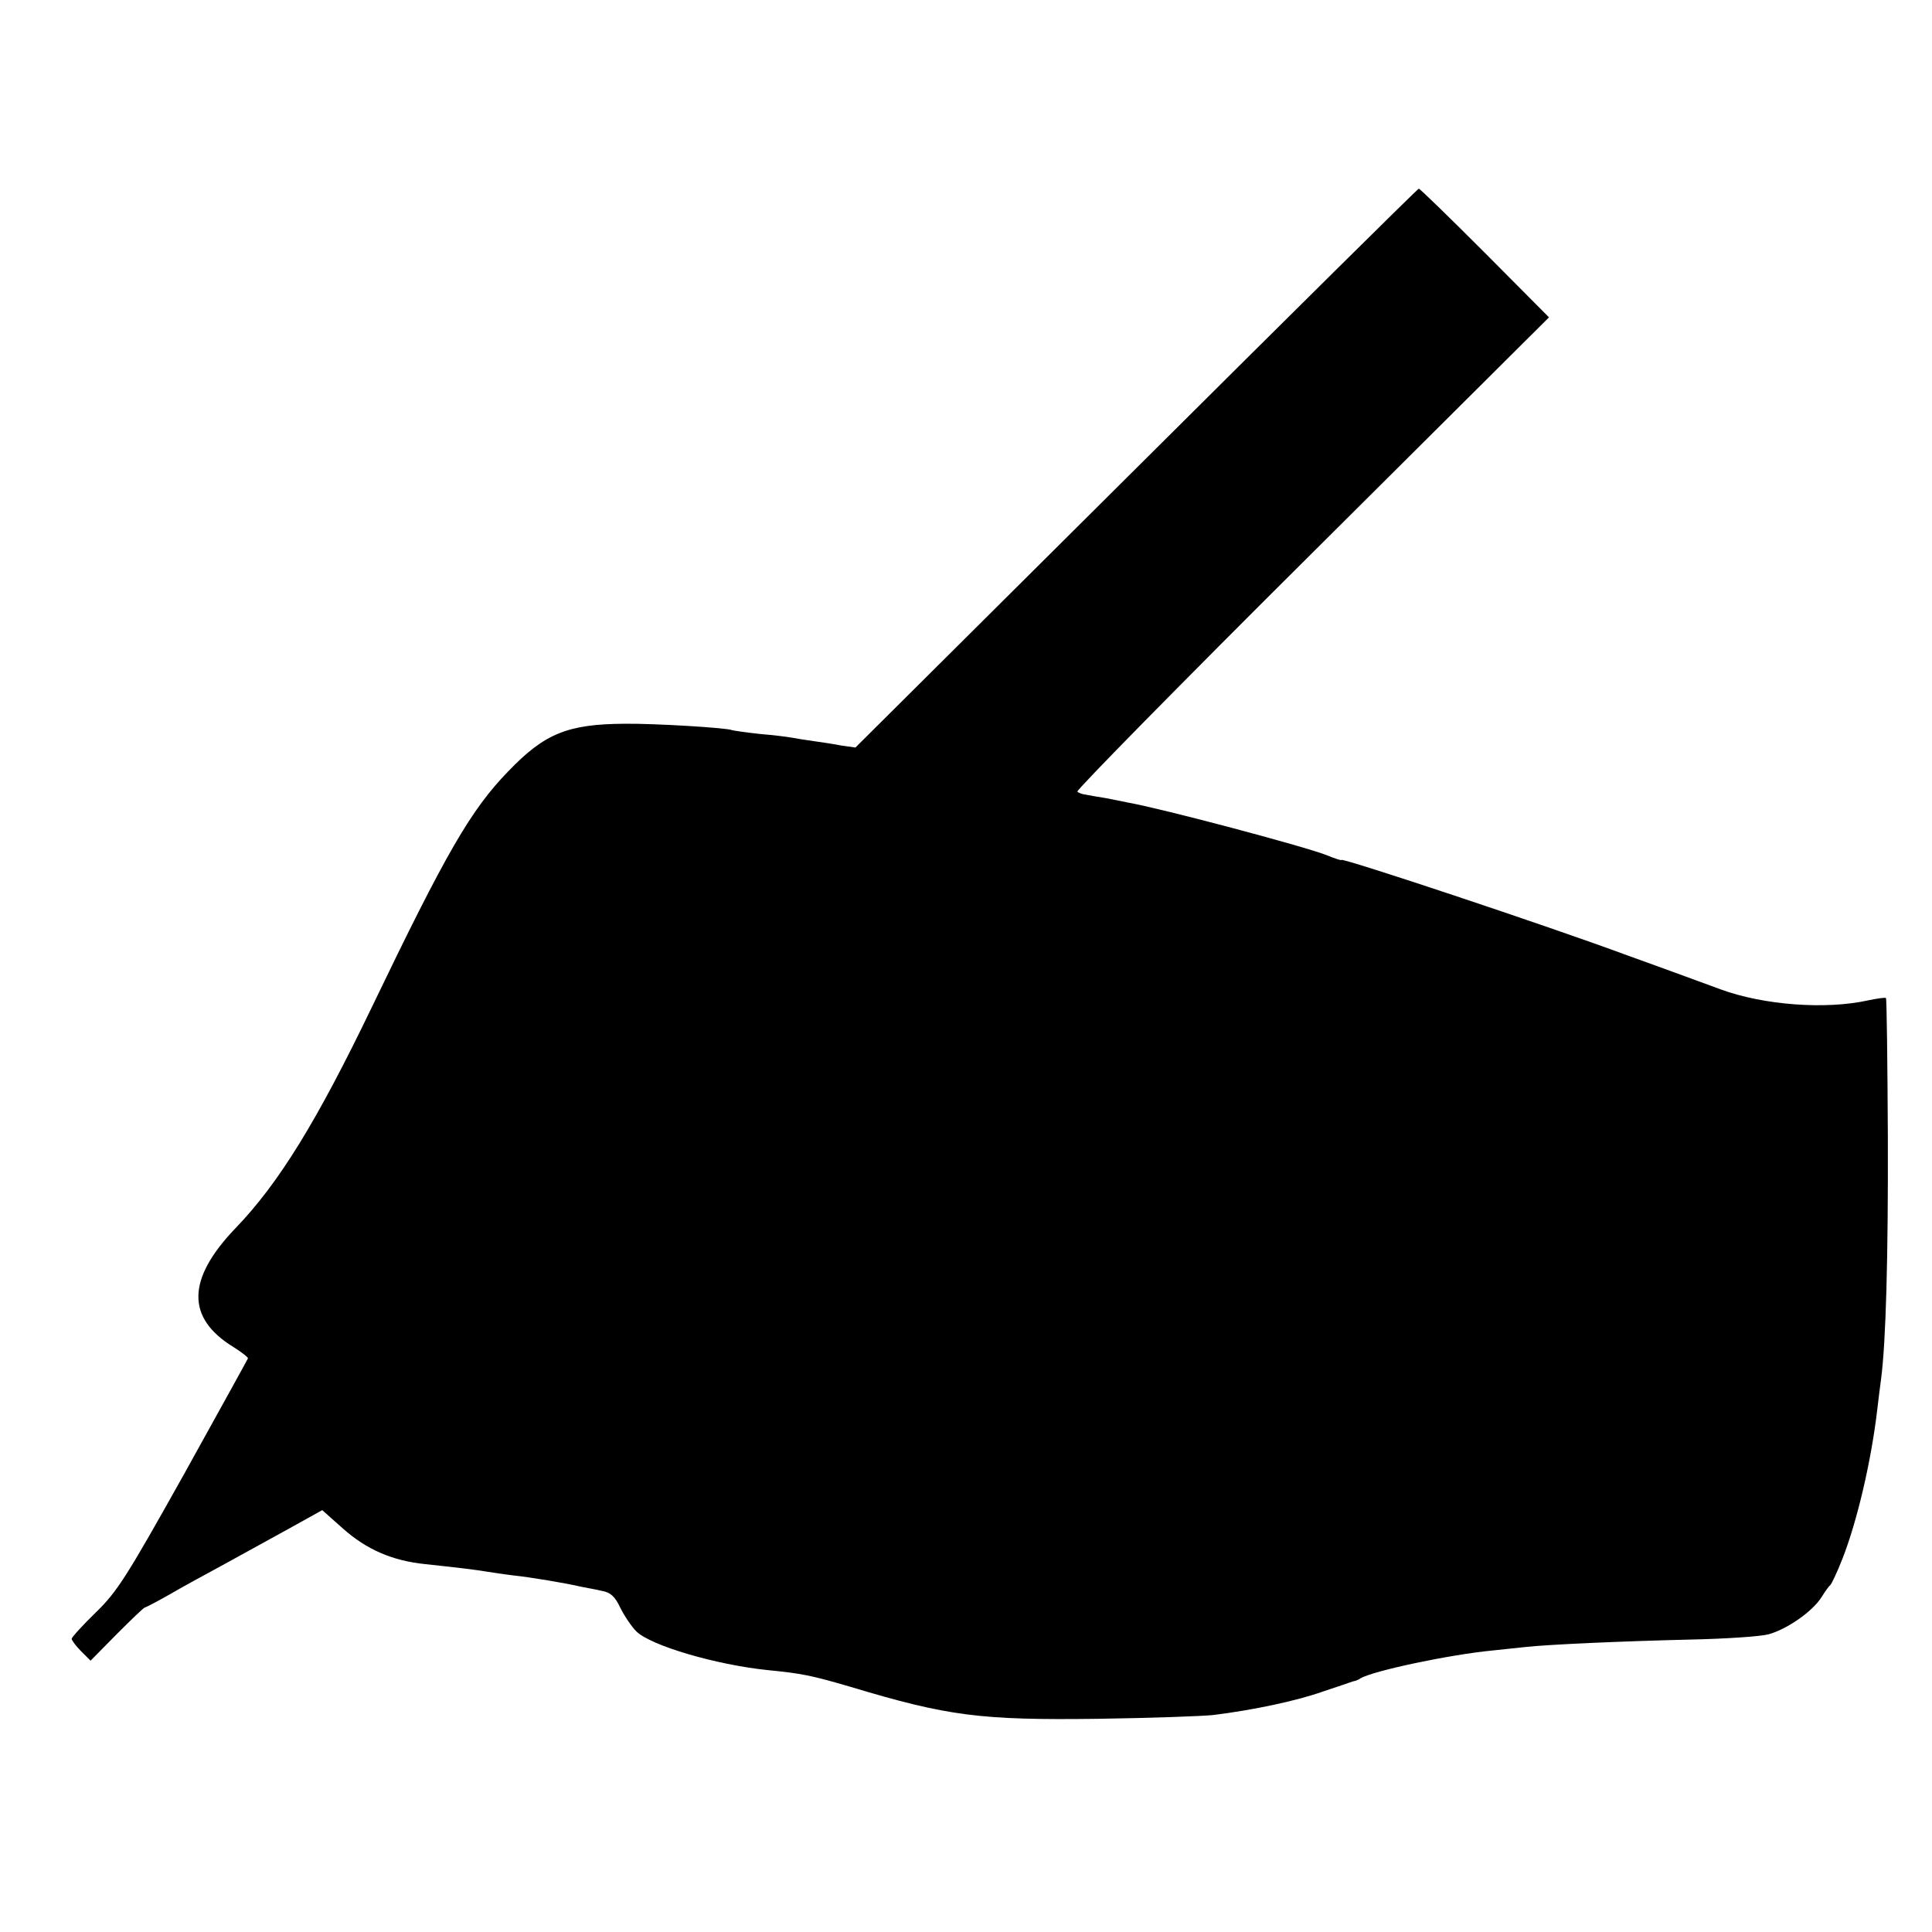
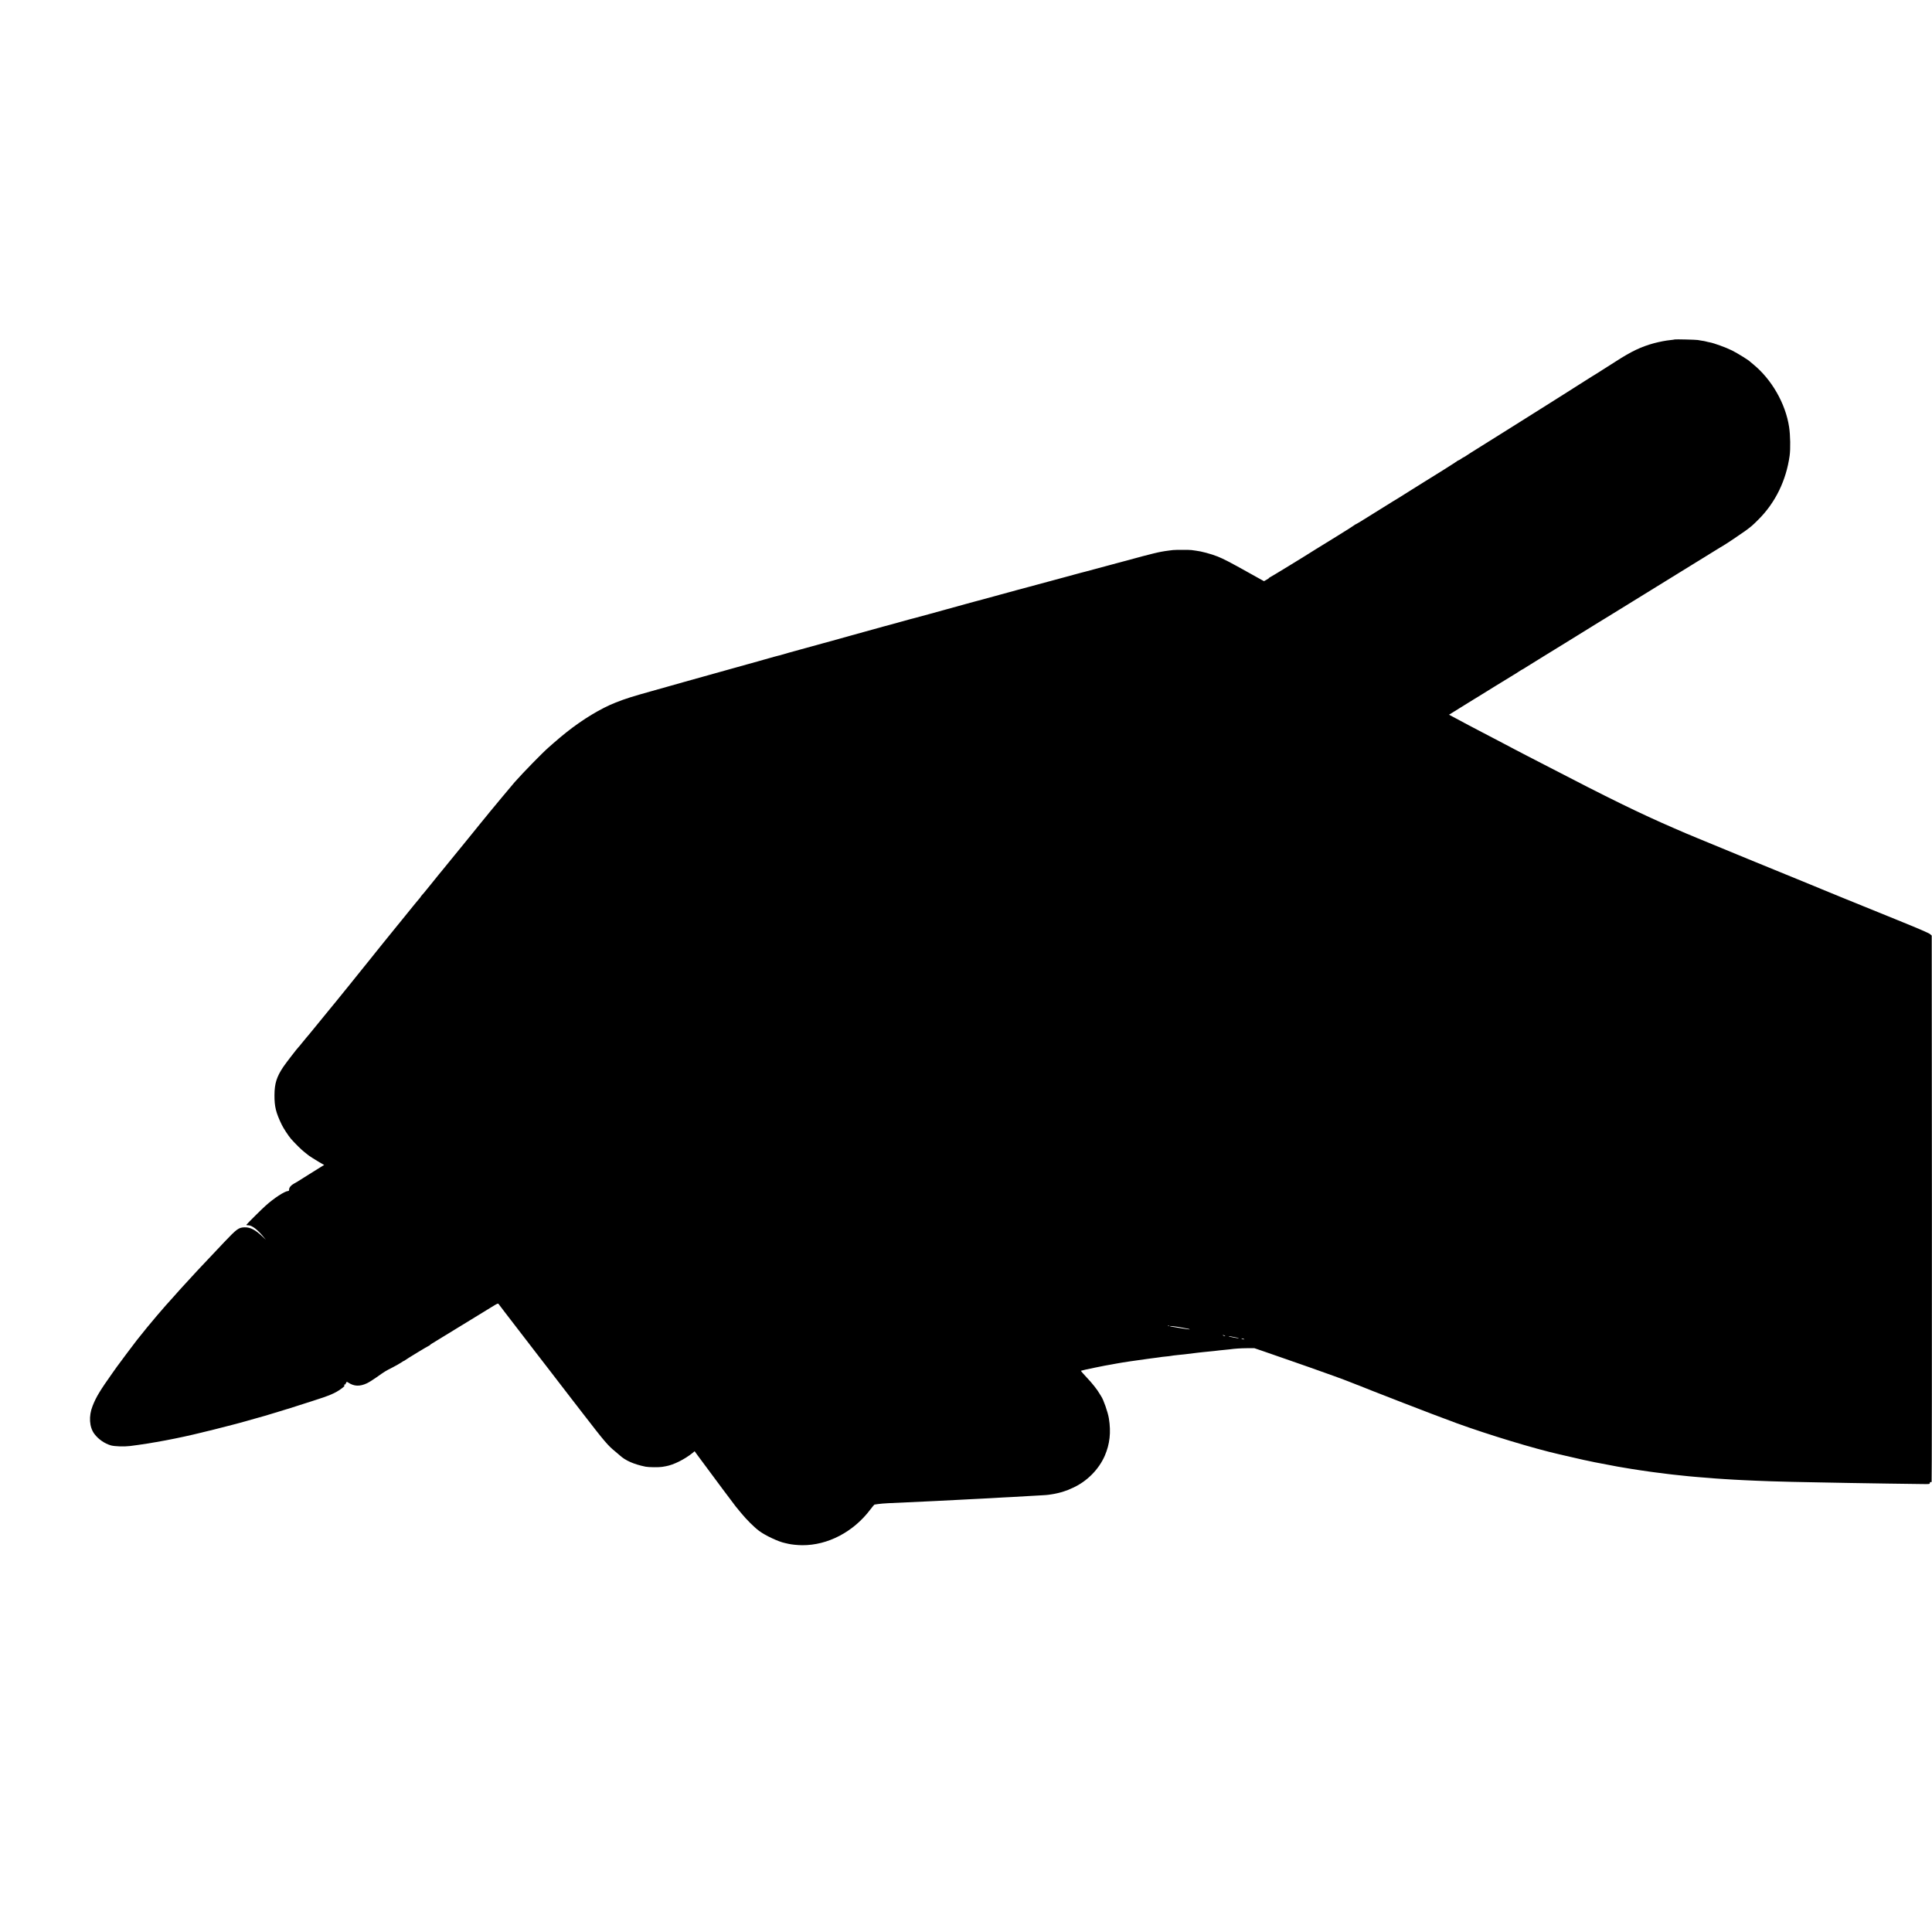
- <svg xmlns="http://www.w3.org/2000/svg" version="1.0" width="512pt" height="512pt" viewBox="0 0 512 512" preserveAspectRatio="xMidYMid meet">
-   <g transform="translate(0,512) scale(0.1,-0.1)" fill="#000000" stroke="none">
-     <path d="M3011 3879 l-744 -740 -36 5 c-20 4 -53 9 -75 12 -21 3 -47 7 -57 9 -10 2 -49 7 -86 10 -37 4 -70 9 -73 10 -10 6 -204 18 -285 17 -151 -1 -212 -26 -308 -126 -99 -102 -164 -214 -362 -626 -145 -301 -246 -466 -362 -586 -128 -134 -130 -237 -4 -314 22 -14 39 -27 38 -30 -1 -3 -78 -142 -170 -308 -150 -268 -176 -310 -233 -365 -35 -34 -64 -66 -64 -70 0 -4 11 -19 25 -33 l25 -25 70 71 c38 38 71 70 74 70 2 0 33 16 68 36 34 20 99 55 143 79 44 24 120 66 169 93 l90 50 55 -49 c62 -55 130 -85 217 -94 84 -9 135 -15 164 -20 14 -2 45 -7 70 -10 47 -5 137 -20 180 -30 14 -3 39 -7 55 -11 23 -4 35 -15 49 -45 11 -22 30 -50 42 -62 38 -38 212 -89 349 -103 91 -9 115 -14 218 -44 259 -78 345 -89 657 -85 140 2 278 7 305 10 106 13 223 38 290 62 39 13 75 25 80 27 6 1 15 4 20 8 33 20 236 63 350 74 28 3 66 7 85 9 60 7 268 16 441 20 91 2 184 8 206 14 48 13 116 60 140 98 10 16 20 30 24 33 3 3 18 34 32 70 39 100 76 258 92 395 3 28 8 64 10 80 13 99 19 325 18 643 -1 200 -3 365 -5 367 -2 2 -23 -1 -47 -6 -112 -25 -276 -13 -391 29 -30 11 -141 52 -247 90 -213 79 -758 260 -758 253 0 -2 -18 4 -40 13 -62 24 -435 123 -525 139 -14 3 -41 8 -60 12 -19 3 -43 7 -52 9 -10 1 -20 5 -23 8 -4 3 276 288 622 632 l628 625 -170 171 c-93 93 -172 170 -175 170 -3 0 -340 -334 -749 -741z" />
+ <svg xmlns="http://www.w3.org/2000/svg" version="1.0" width="3440pt" height="3440pt" viewBox="0 0 3440 3440" preserveAspectRatio="xMidYMid meet">
+   <g transform="translate(0,3440) scale(0.1,-0.1)" fill="#000000" stroke="none">
+     <path d="M29819 28356 c-2 -2 -35 -7 -74 -11 -83 -8 -192 -29 -295 -56 -230 -63 -401 -144 -680 -324 -159 -102 -346 -221 -362 -230 -11 -5 -78 -48 -151 -94 -73 -46 -163 -104 -202 -128 -38 -25 -104 -66 -145 -92 -41 -27 -181 -115 -310 -196 -416 -261 -531 -334 -725 -456 -331 -208 -669 -420 -690 -432 -10 -7 -41 -27 -67 -44 -26 -18 -50 -33 -54 -33 -3 0 -25 -13 -49 -30 -24 -16 -48 -30 -53 -30 -6 0 -12 -3 -14 -8 -2 -6 -451 -289 -573 -362 -14 -8 -122 -76 -240 -150 -118 -74 -226 -142 -239 -150 -13 -8 -48 -29 -78 -47 -29 -17 -96 -59 -148 -92 -89 -56 -174 -109 -429 -267 -57 -35 -107 -64 -111 -64 -5 0 -10 -4 -12 -8 -1 -4 -145 -95 -318 -202 -173 -106 -337 -208 -365 -225 -184 -118 -818 -505 -825 -505 -6 0 -10 -3 -10 -7 0 -5 -21 -20 -48 -35 l-47 -26 -260 145 c-351 196 -452 249 -570 296 -110 44 -289 92 -381 102 -32 4 -68 9 -79 11 -24 5 -288 5 -330 0 -16 -2 -52 -7 -80 -10 -27 -3 -60 -8 -71 -10 -12 -3 -38 -7 -57 -10 -45 -7 -211 -47 -337 -81 -52 -14 -147 -40 -210 -57 -63 -17 -162 -43 -220 -59 -58 -15 -116 -31 -130 -35 -62 -16 -400 -107 -450 -121 -30 -8 -62 -16 -70 -18 -8 -2 -67 -18 -130 -35 -63 -17 -137 -37 -165 -45 -74 -19 -433 -116 -648 -175 -103 -28 -195 -53 -205 -55 -19 -5 -163 -44 -297 -81 -49 -14 -139 -38 -200 -55 -60 -16 -117 -32 -125 -34 -8 -2 -42 -11 -75 -20 -33 -8 -67 -17 -75 -20 -16 -4 -124 -34 -150 -41 -47 -12 -311 -85 -340 -94 -19 -6 -143 -40 -275 -76 -132 -36 -265 -72 -295 -80 -30 -8 -63 -17 -74 -19 -18 -4 -210 -57 -365 -101 -46 -13 -93 -26 -105 -28 -19 -5 -241 -66 -361 -100 -27 -8 -126 -36 -220 -61 -93 -26 -242 -67 -330 -92 -88 -25 -167 -46 -175 -48 -17 -4 -23 -5 -400 -110 -151 -41 -295 -82 -320 -90 -25 -8 -56 -17 -70 -19 -14 -3 -50 -12 -80 -21 -30 -9 -62 -18 -70 -20 -8 -2 -53 -15 -100 -28 -47 -13 -94 -27 -105 -30 -11 -2 -103 -28 -205 -57 -102 -29 -198 -56 -215 -60 -31 -8 -75 -20 -555 -155 -151 -43 -304 -85 -340 -95 -36 -10 -155 -44 -265 -75 -110 -31 -254 -72 -320 -90 -357 -100 -465 -134 -640 -203 -260 -101 -587 -298 -880 -531 -38 -31 -72 -58 -75 -61 -3 -3 -30 -25 -60 -50 -30 -25 -75 -63 -100 -86 -25 -23 -63 -57 -85 -75 -97 -83 -446 -440 -600 -614 -38 -43 -414 -494 -450 -539 -16 -21 -37 -46 -45 -56 -8 -10 -27 -33 -42 -51 -14 -19 -35 -44 -45 -55 -10 -12 -30 -37 -45 -55 -14 -19 -63 -79 -108 -134 -45 -55 -127 -156 -183 -225 -136 -167 -131 -161 -142 -174 -6 -6 -57 -69 -115 -141 -57 -71 -107 -132 -110 -135 -3 -3 -31 -36 -62 -75 -31 -38 -96 -120 -146 -181 -50 -62 -98 -122 -109 -134 -10 -13 -30 -37 -46 -53 -15 -17 -27 -33 -27 -36 0 -3 -15 -22 -33 -42 -17 -20 -45 -54 -62 -74 -16 -21 -34 -43 -40 -49 -8 -9 -161 -198 -235 -290 -8 -11 -29 -35 -45 -55 -39 -46 -86 -105 -240 -296 -32 -40 -56 -71 -140 -174 -38 -48 -83 -104 -100 -125 -34 -44 -129 -161 -154 -191 -21 -25 -162 -201 -221 -275 -25 -31 -61 -77 -82 -101 -20 -24 -87 -107 -149 -184 -62 -77 -116 -142 -119 -145 -3 -3 -43 -52 -90 -110 -47 -58 -92 -114 -102 -125 -39 -48 -136 -165 -166 -203 -19 -22 -43 -51 -54 -64 -31 -37 -51 -61 -93 -113 -21 -28 -42 -52 -46 -55 -18 -15 -228 -287 -274 -355 -120 -179 -157 -298 -158 -505 -1 -203 25 -309 129 -525 32 -66 114 -191 163 -250 63 -73 190 -200 241 -238 30 -23 57 -45 60 -48 11 -12 129 -88 208 -134 l84 -48 -36 -21 c-20 -11 -122 -75 -226 -141 -105 -66 -203 -128 -218 -137 -15 -9 -41 -24 -58 -33 -49 -25 -87 -70 -86 -103 0 -21 -4 -28 -21 -29 -62 -5 -248 -126 -397 -260 -64 -57 -314 -304 -337 -334 -11 -13 -7 -15 28 -16 66 -1 164 -76 272 -208 l41 -50 -64 61 c-127 119 -215 163 -315 161 -105 -3 -138 -27 -362 -263 -186 -196 -348 -368 -404 -428 -35 -38 -75 -81 -89 -95 -14 -14 -70 -75 -125 -136 -55 -60 -111 -122 -125 -136 -14 -15 -40 -44 -59 -65 -18 -22 -66 -74 -105 -118 -134 -148 -140 -155 -287 -326 -106 -124 -251 -300 -324 -394 -16 -21 -35 -44 -40 -50 -11 -11 -326 -432 -357 -476 -10 -14 -42 -59 -71 -100 -227 -320 -296 -435 -358 -593 -72 -181 -59 -377 31 -498 71 -95 182 -172 295 -205 65 -18 234 -24 340 -11 387 48 861 137 1280 241 6 2 24 6 40 10 17 4 48 12 70 17 22 5 49 12 60 14 27 6 233 59 375 96 63 17 120 32 125 33 32 8 416 116 445 125 14 5 50 16 80 24 30 9 109 33 175 53 66 21 125 39 130 40 10 1 39 11 235 74 36 12 142 45 235 75 303 96 405 139 513 219 53 39 62 50 51 62 -9 12 -9 13 2 9 9 -3 19 6 28 25 13 31 13 31 40 14 105 -70 207 -74 336 -13 34 16 111 64 171 107 150 106 155 109 279 172 61 31 131 71 156 88 26 18 50 32 53 32 4 0 12 5 19 11 21 18 417 259 427 259 4 0 10 4 12 8 2 4 19 17 38 29 38 22 596 364 770 471 58 36 125 77 150 92 25 15 92 56 150 92 105 64 106 65 122 44 9 -12 56 -73 104 -137 206 -268 449 -583 584 -759 80 -103 156 -202 170 -220 32 -42 404 -525 435 -565 13 -16 104 -133 201 -260 392 -508 449 -575 584 -684 25 -20 58 -49 75 -64 101 -93 250 -159 460 -202 52 -11 241 -13 297 -3 29 5 60 11 68 12 136 25 326 120 467 232 l41 34 53 -73 c167 -226 244 -330 443 -597 122 -162 228 -304 237 -315 9 -11 52 -63 95 -115 96 -117 228 -249 320 -318 107 -81 345 -193 459 -216 11 -3 41 -9 66 -15 59 -13 160 -23 242 -24 456 -3 914 237 1214 636 37 48 69 87 72 87 3 0 33 4 66 10 33 5 114 12 180 15 200 8 479 21 650 30 50 3 144 7 210 10 142 6 278 13 395 20 47 3 132 7 190 10 58 3 148 7 200 10 52 3 138 7 190 10 52 3 138 7 190 11 52 3 131 7 175 9 192 10 285 15 350 20 39 3 117 7 175 10 58 3 116 7 130 10 14 3 41 7 60 9 55 7 180 37 216 52 19 8 35 14 36 13 6 -1 47 16 125 52 248 113 458 326 564 569 90 208 113 417 73 665 -18 111 -97 337 -138 395 -6 8 -17 26 -25 40 -38 70 -137 195 -234 296 -59 62 -104 115 -100 117 15 9 451 99 548 113 17 3 53 9 81 15 94 18 394 63 559 84 22 3 56 7 75 10 19 3 58 7 85 11 28 3 57 7 65 9 8 2 44 7 80 10 66 6 83 8 155 20 22 3 63 8 90 10 28 2 73 6 100 10 65 8 200 25 245 30 19 2 64 7 100 11 36 3 76 7 90 9 14 2 59 6 100 10 41 4 83 9 93 11 10 1 50 6 90 9 39 3 83 8 97 10 84 12 191 19 305 20 l130 0 170 -58 c93 -32 273 -95 400 -139 126 -44 311 -108 410 -143 270 -94 649 -232 700 -254 25 -11 138 -55 145 -57 3 0 16 -5 30 -11 46 -20 403 -160 590 -232 102 -39 194 -75 205 -80 11 -5 36 -14 55 -21 19 -7 49 -18 65 -25 61 -26 675 -259 835 -317 571 -207 1375 -451 1825 -553 33 -8 137 -32 230 -53 94 -22 188 -43 210 -48 22 -4 42 -8 45 -9 7 -2 108 -24 140 -30 48 -10 385 -74 415 -79 17 -3 73 -12 125 -21 52 -9 106 -18 120 -20 14 -2 84 -13 155 -24 72 -11 153 -23 180 -26 28 -4 61 -8 75 -10 45 -7 184 -24 245 -31 33 -3 67 -8 75 -9 8 -2 51 -6 95 -10 44 -4 87 -9 95 -10 8 -2 51 -6 95 -10 44 -3 94 -8 110 -10 17 -2 71 -6 120 -10 50 -3 108 -8 130 -10 22 -3 76 -7 120 -10 44 -2 112 -7 150 -10 39 -2 120 -7 180 -11 61 -3 139 -7 175 -9 36 -2 137 -7 225 -10 88 -3 207 -8 265 -10 153 -6 520 -14 870 -20 168 -3 406 -8 530 -10 124 -2 434 -7 690 -11 256 -3 525 -7 598 -8 122 -2 132 -1 132 16 0 16 11 23 33 19 4 0 6 2189 5 4865 l-3 4866 -30 26 c-19 18 -222 105 -570 246 -797 323 -1314 534 -1365 556 -25 10 -83 34 -130 54 -367 149 -821 336 -1180 483 -747 307 -885 364 -905 373 -11 5 -49 21 -85 36 -36 14 -78 32 -95 39 -16 7 -115 50 -220 95 -617 267 -1161 533 -2310 1130 -71 37 -211 109 -310 160 -99 51 -207 107 -240 125 -33 18 -114 61 -180 95 -66 35 -160 84 -210 110 -49 26 -148 78 -220 115 -71 37 -161 84 -200 105 -88 47 -201 107 -282 151 l-63 33 68 42 c37 23 92 57 122 76 30 19 98 61 150 93 52 32 106 65 120 74 14 9 33 20 43 26 9 5 148 91 307 190 160 99 310 191 333 204 23 13 68 41 100 63 32 21 60 38 63 38 3 0 35 20 72 44 37 23 168 105 292 181 124 76 299 184 390 240 391 242 559 345 618 382 35 21 83 50 105 64 23 14 132 82 242 149 110 68 245 151 300 185 92 57 480 297 1198 739 153 94 290 179 305 188 15 10 41 25 57 34 48 27 303 198 390 261 112 82 128 96 237 205 300 300 492 695 553 1133 17 120 13 364 -9 510 -63 420 -313 855 -646 1124 -25 20 -47 39 -50 42 -17 22 -222 149 -319 198 -110 55 -326 133 -401 146 -19 3 -48 10 -65 15 -16 5 -50 11 -75 14 -25 3 -56 9 -70 12 -27 6 -405 15 -411 10z m-9002 -17562 c-3 -3 -12 -4 -19 -1 -8 3 -5 6 6 6 11 1 17 -2 13 -5z m188 -25 c33 -6 65 -12 70 -13 6 -2 31 -6 58 -11 26 -4 49 -10 52 -14 2 -4 -55 3 -128 15 -73 13 -152 26 -177 29 -24 3 -47 9 -50 12 -6 7 96 -4 175 -18z m800 -149 c13 -6 15 -9 5 -9 -8 0 -22 4 -30 9 -18 12 -2 12 25 0z m188 -31 c37 -6 66 -13 63 -16 -6 -6 -167 24 -175 33 -3 4 5 4 19 1 14 -3 56 -11 93 -18z m152 -29 c13 -5 14 -9 5 -9 -8 0 -24 4 -35 9 -13 5 -14 9 -5 9 8 0 24 -4 35 -9z" />
  </g>
</svg>
